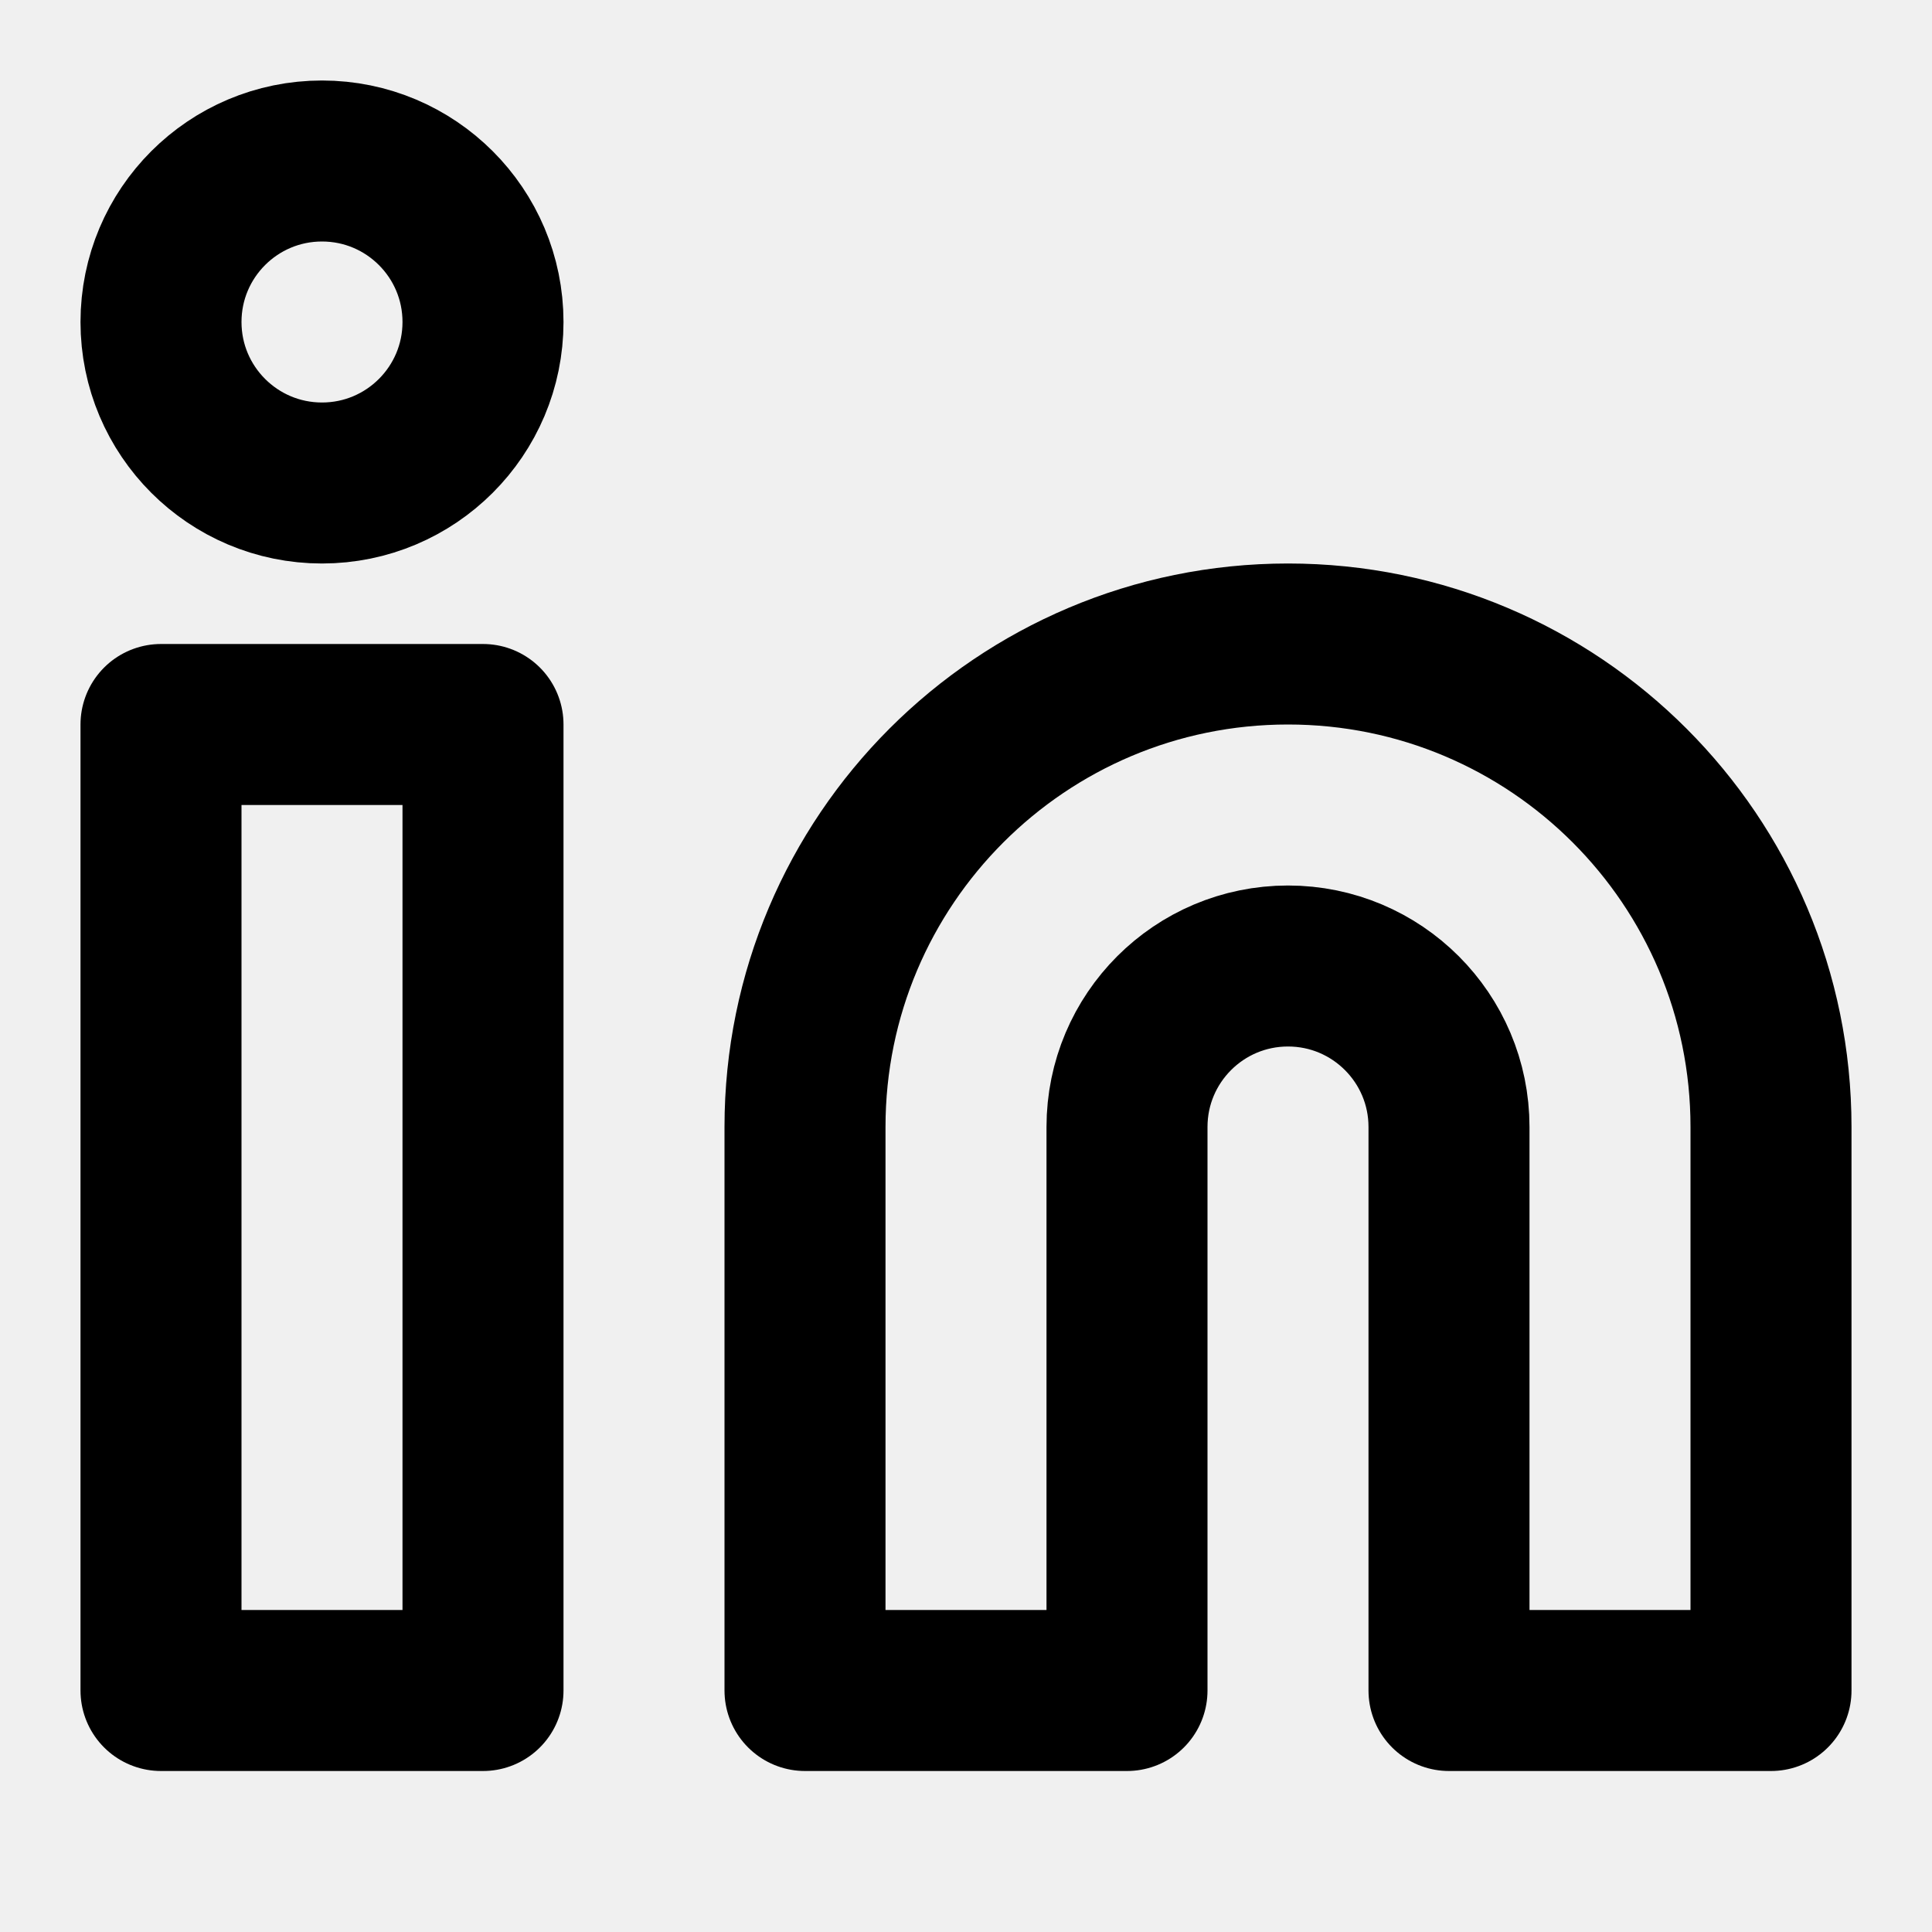
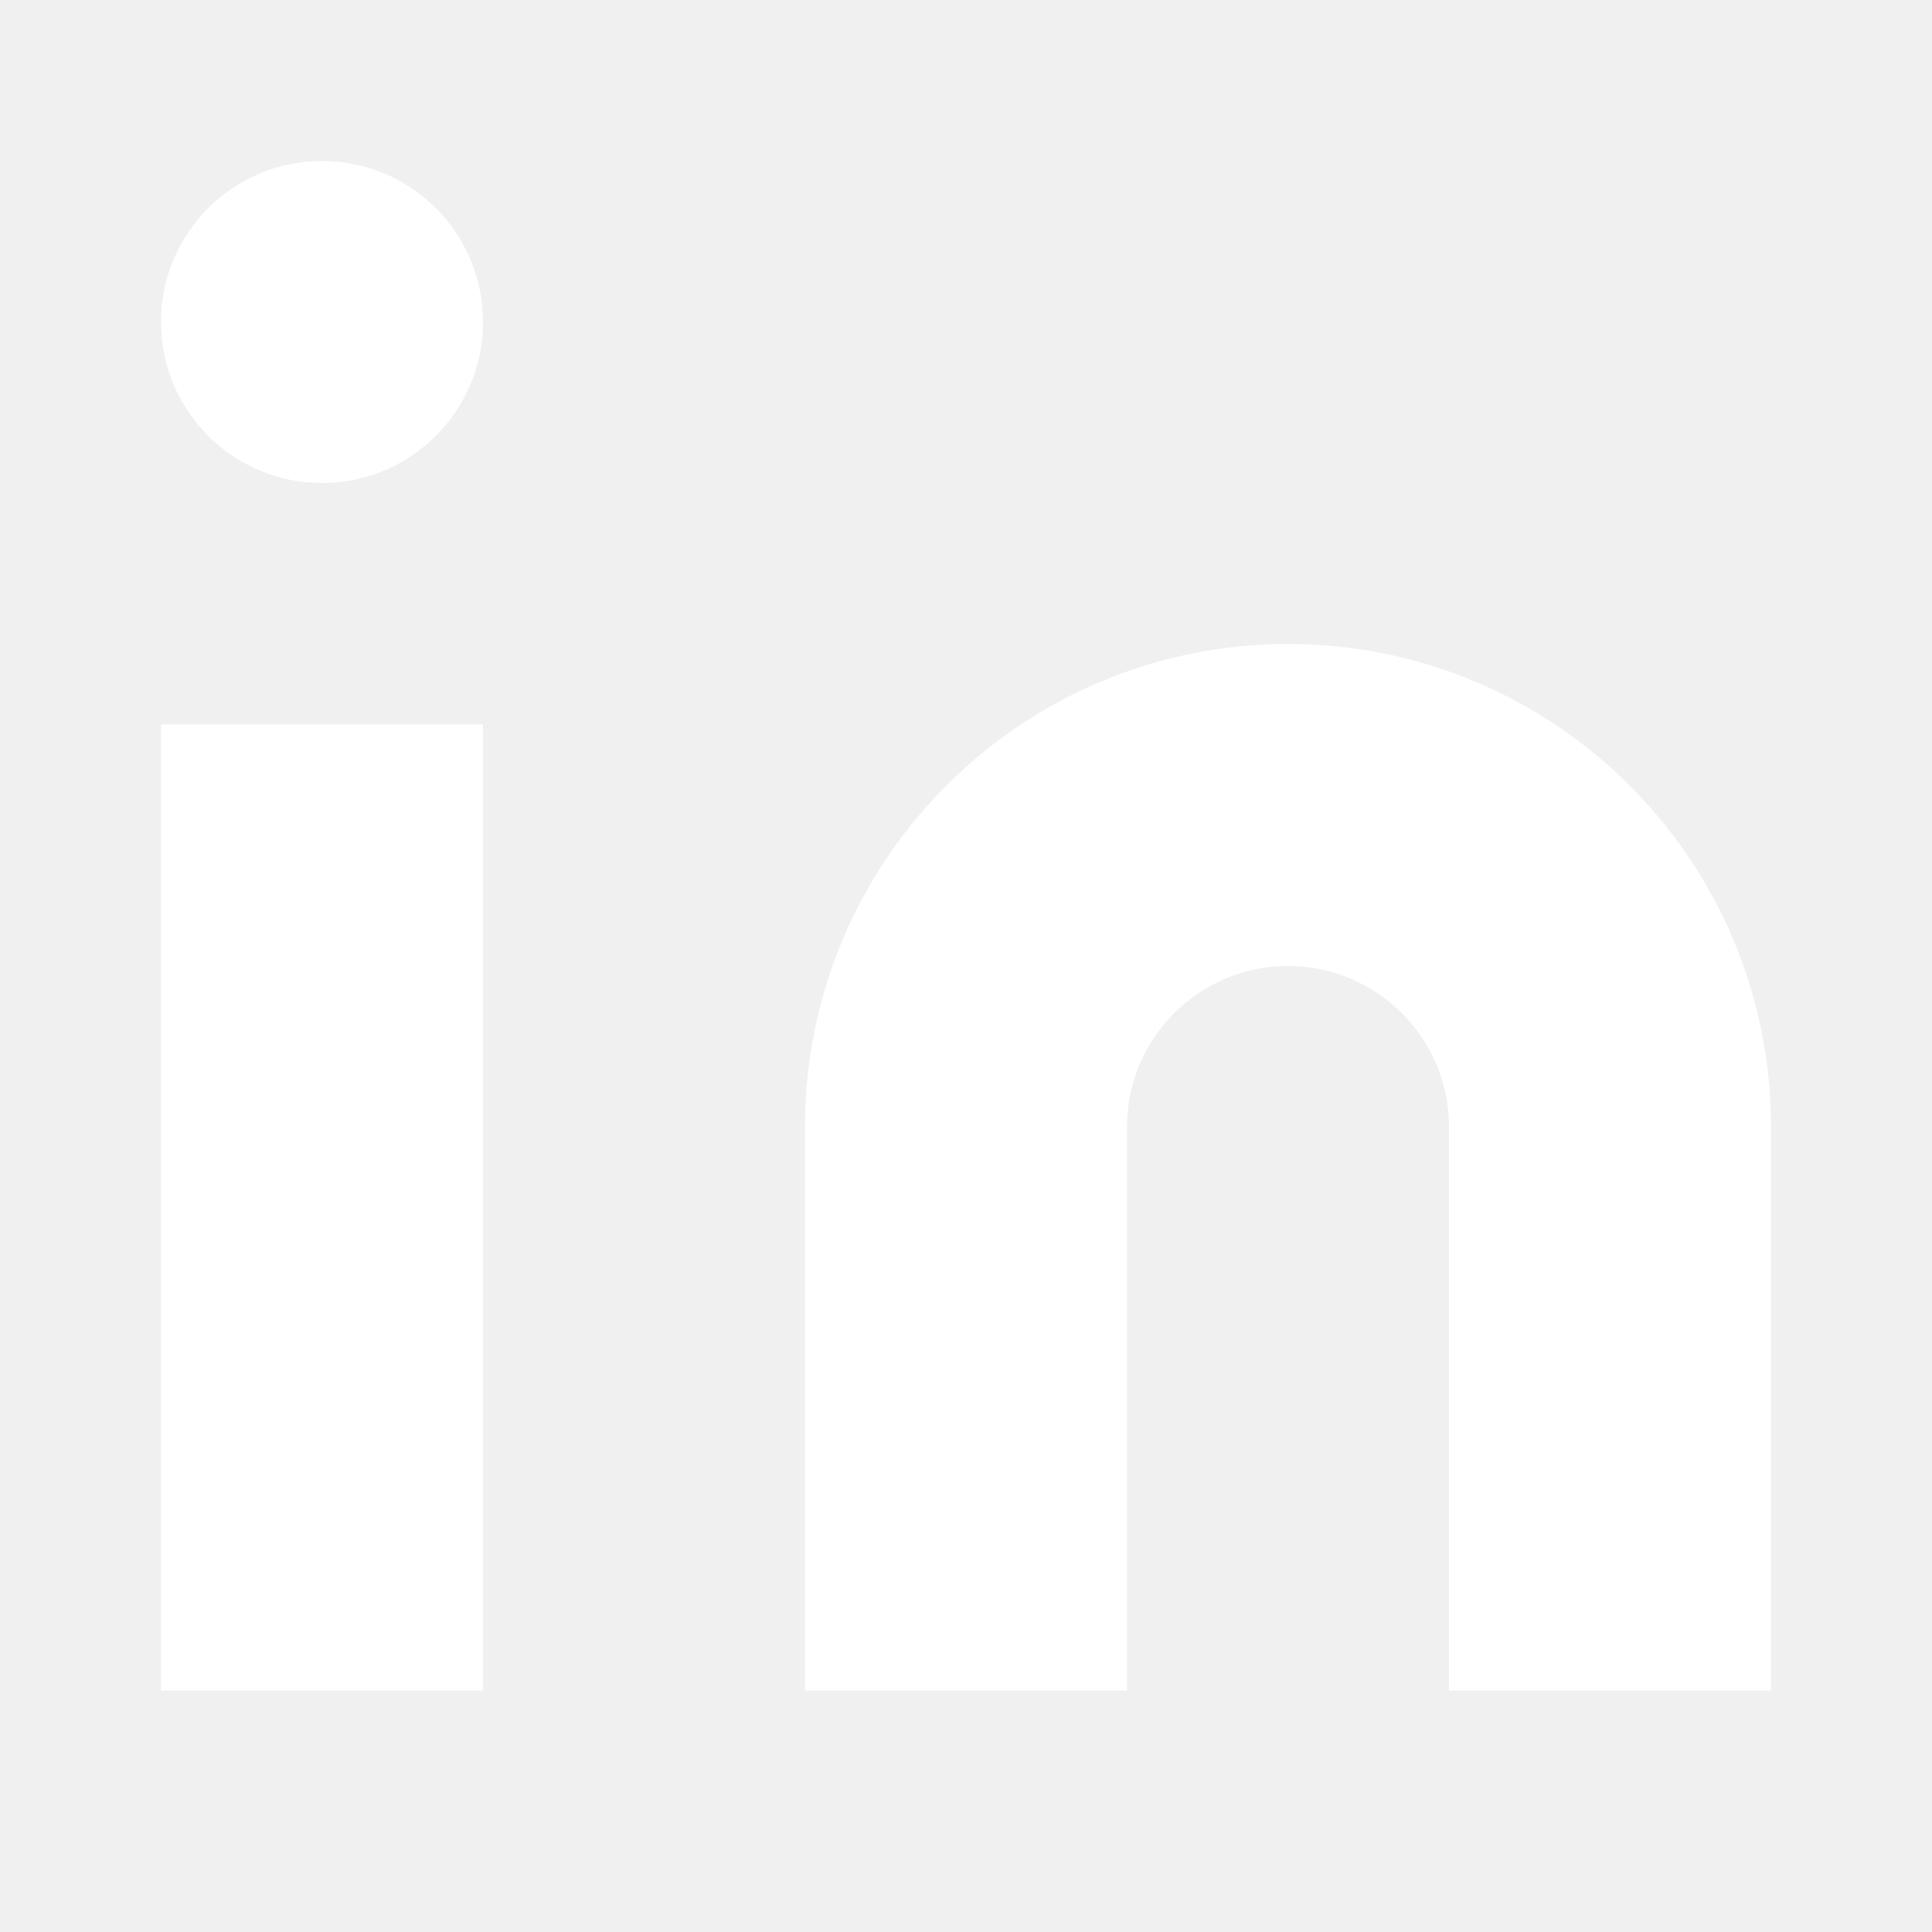
- <svg xmlns="http://www.w3.org/2000/svg" width="24" height="24" viewBox="0 0 24 24" fill="none" stroke="currentColor" stroke-width="2" stroke-linecap="round" stroke-linejoin="round" class="feather feather-linkedin">
+ <svg xmlns="http://www.w3.org/2000/svg" width="24" height="24" viewBox="0 0 24 24" fill="#fff">
  <path d="M16 8a6 6 0 0 1 6 6v7h-4v-7a2 2 0 0 0-2-2 2 2 0 0 0-2 2v7h-4v-7a6 6 0 0 1 6-6z" />
  <rect x="2" y="9" width="4" height="12" />
  <circle cx="4" cy="4" r="2" />
</svg>
